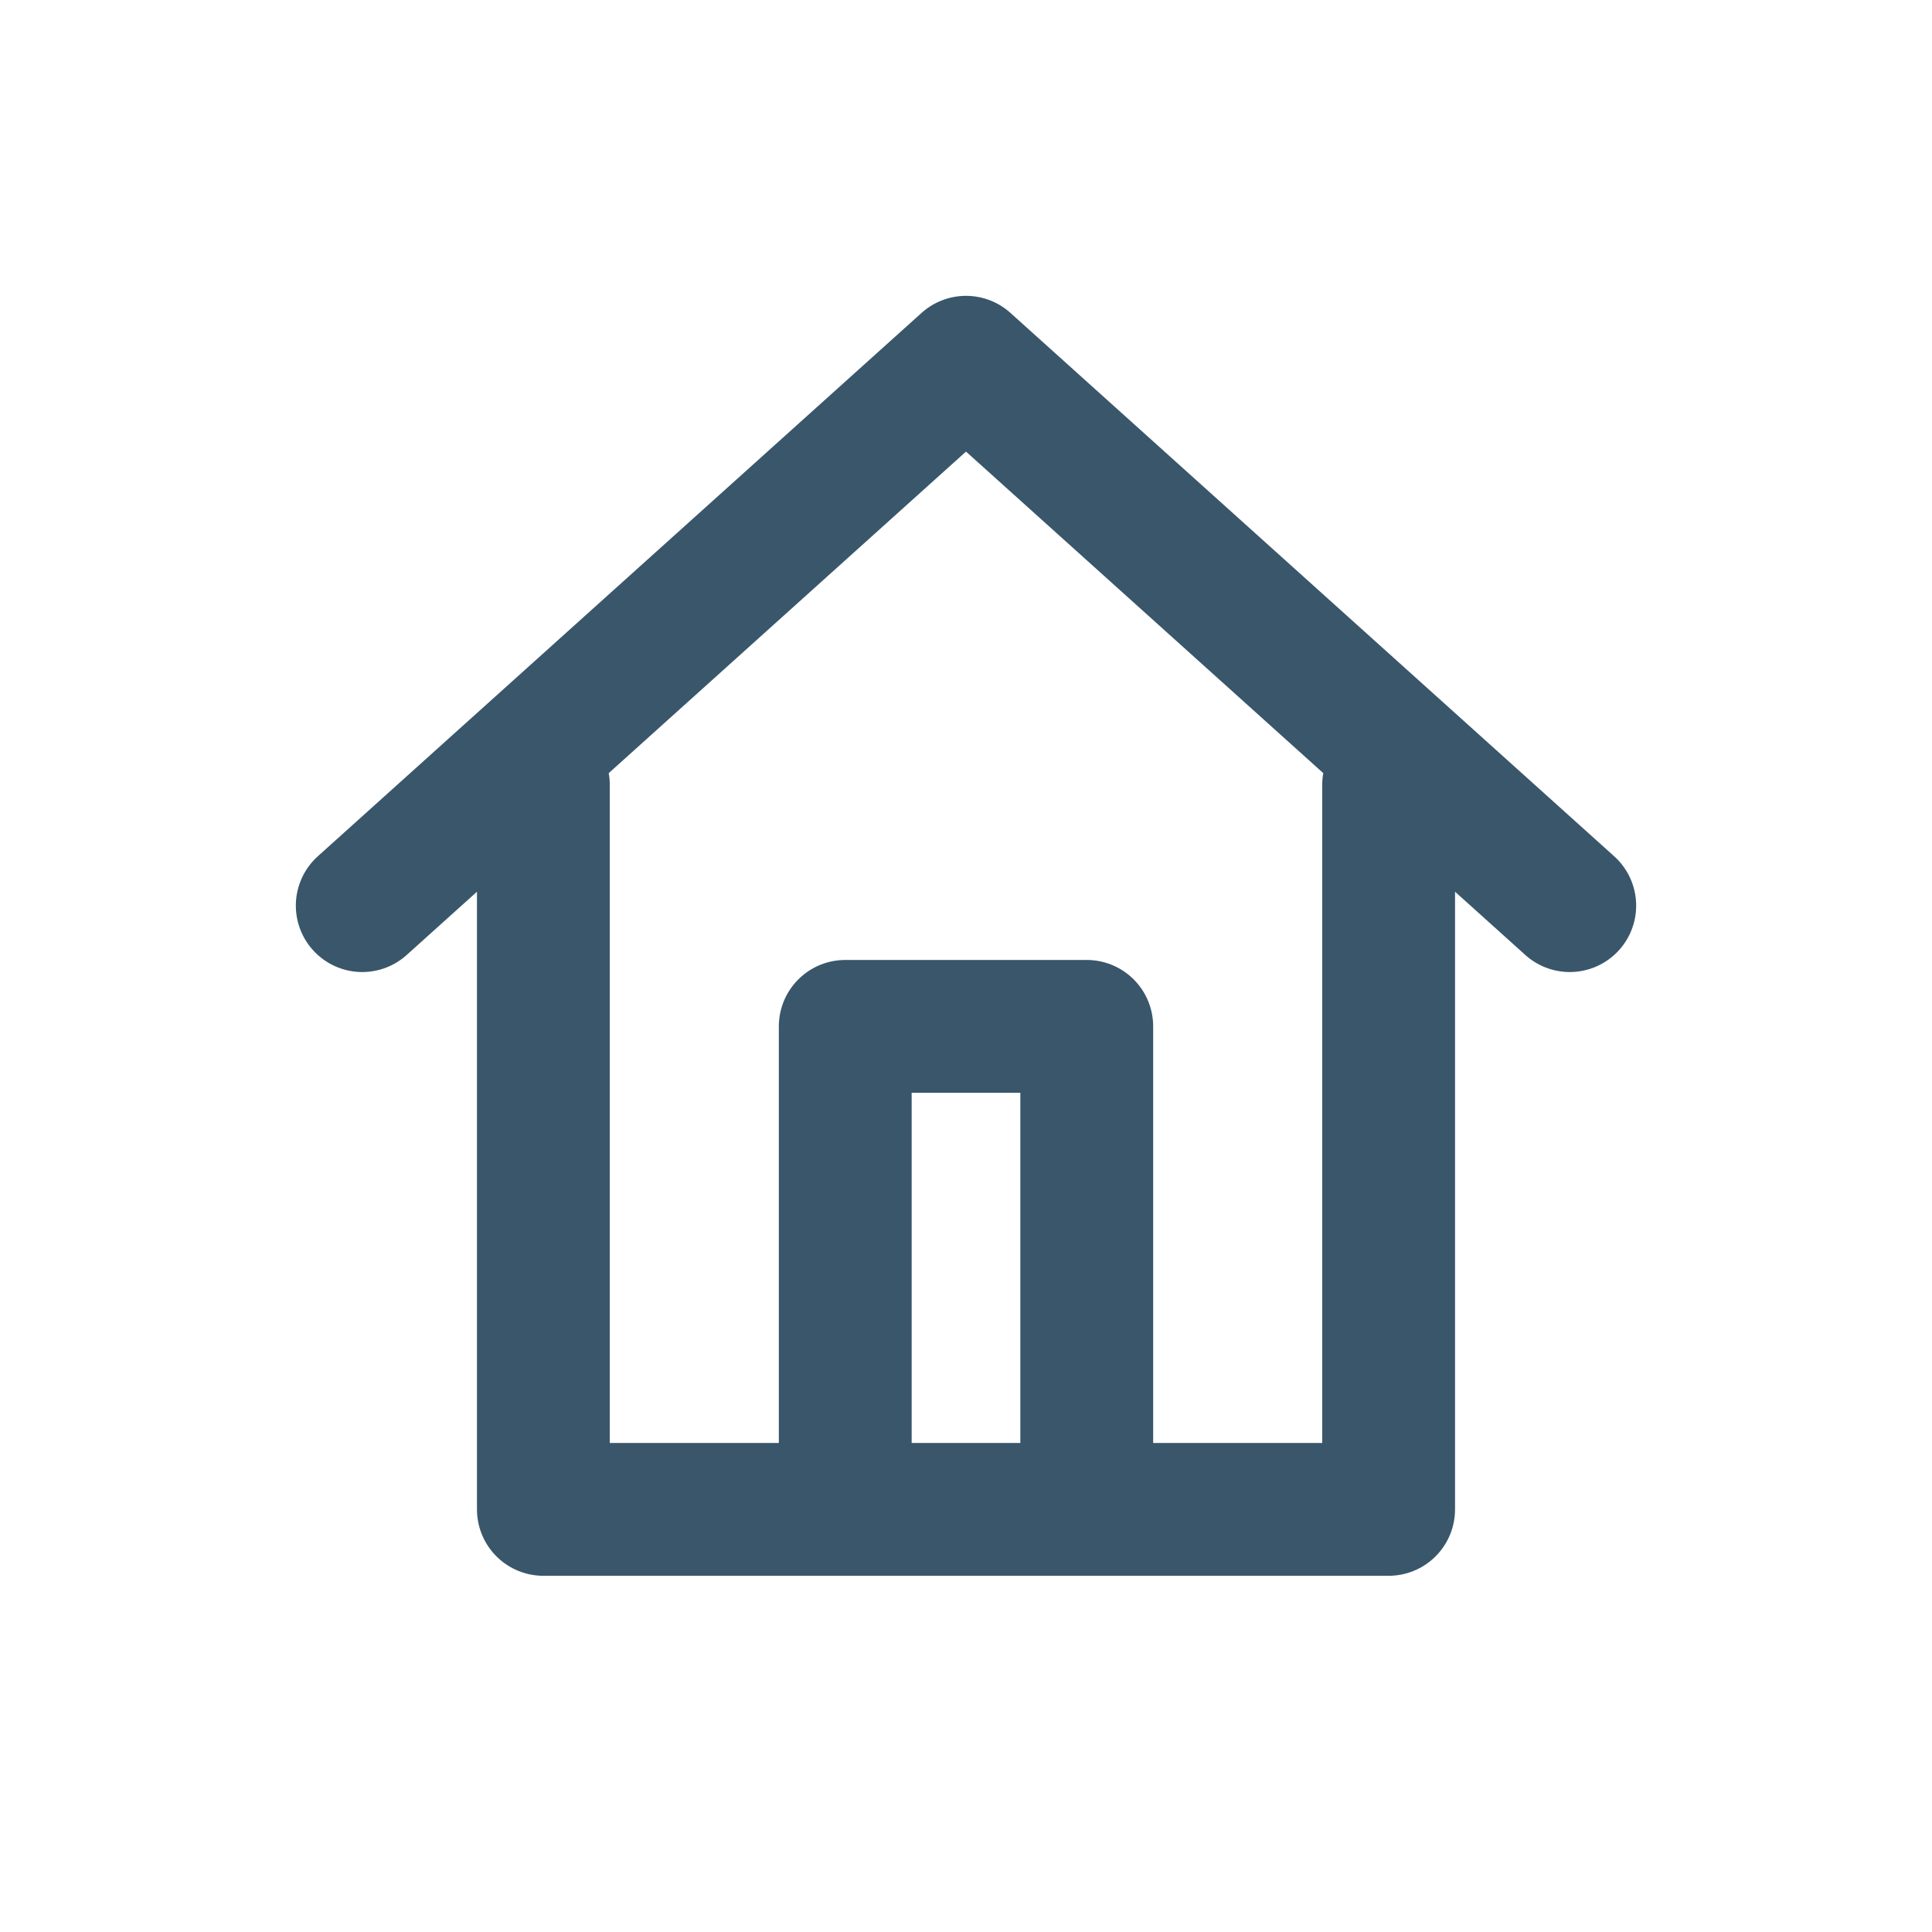
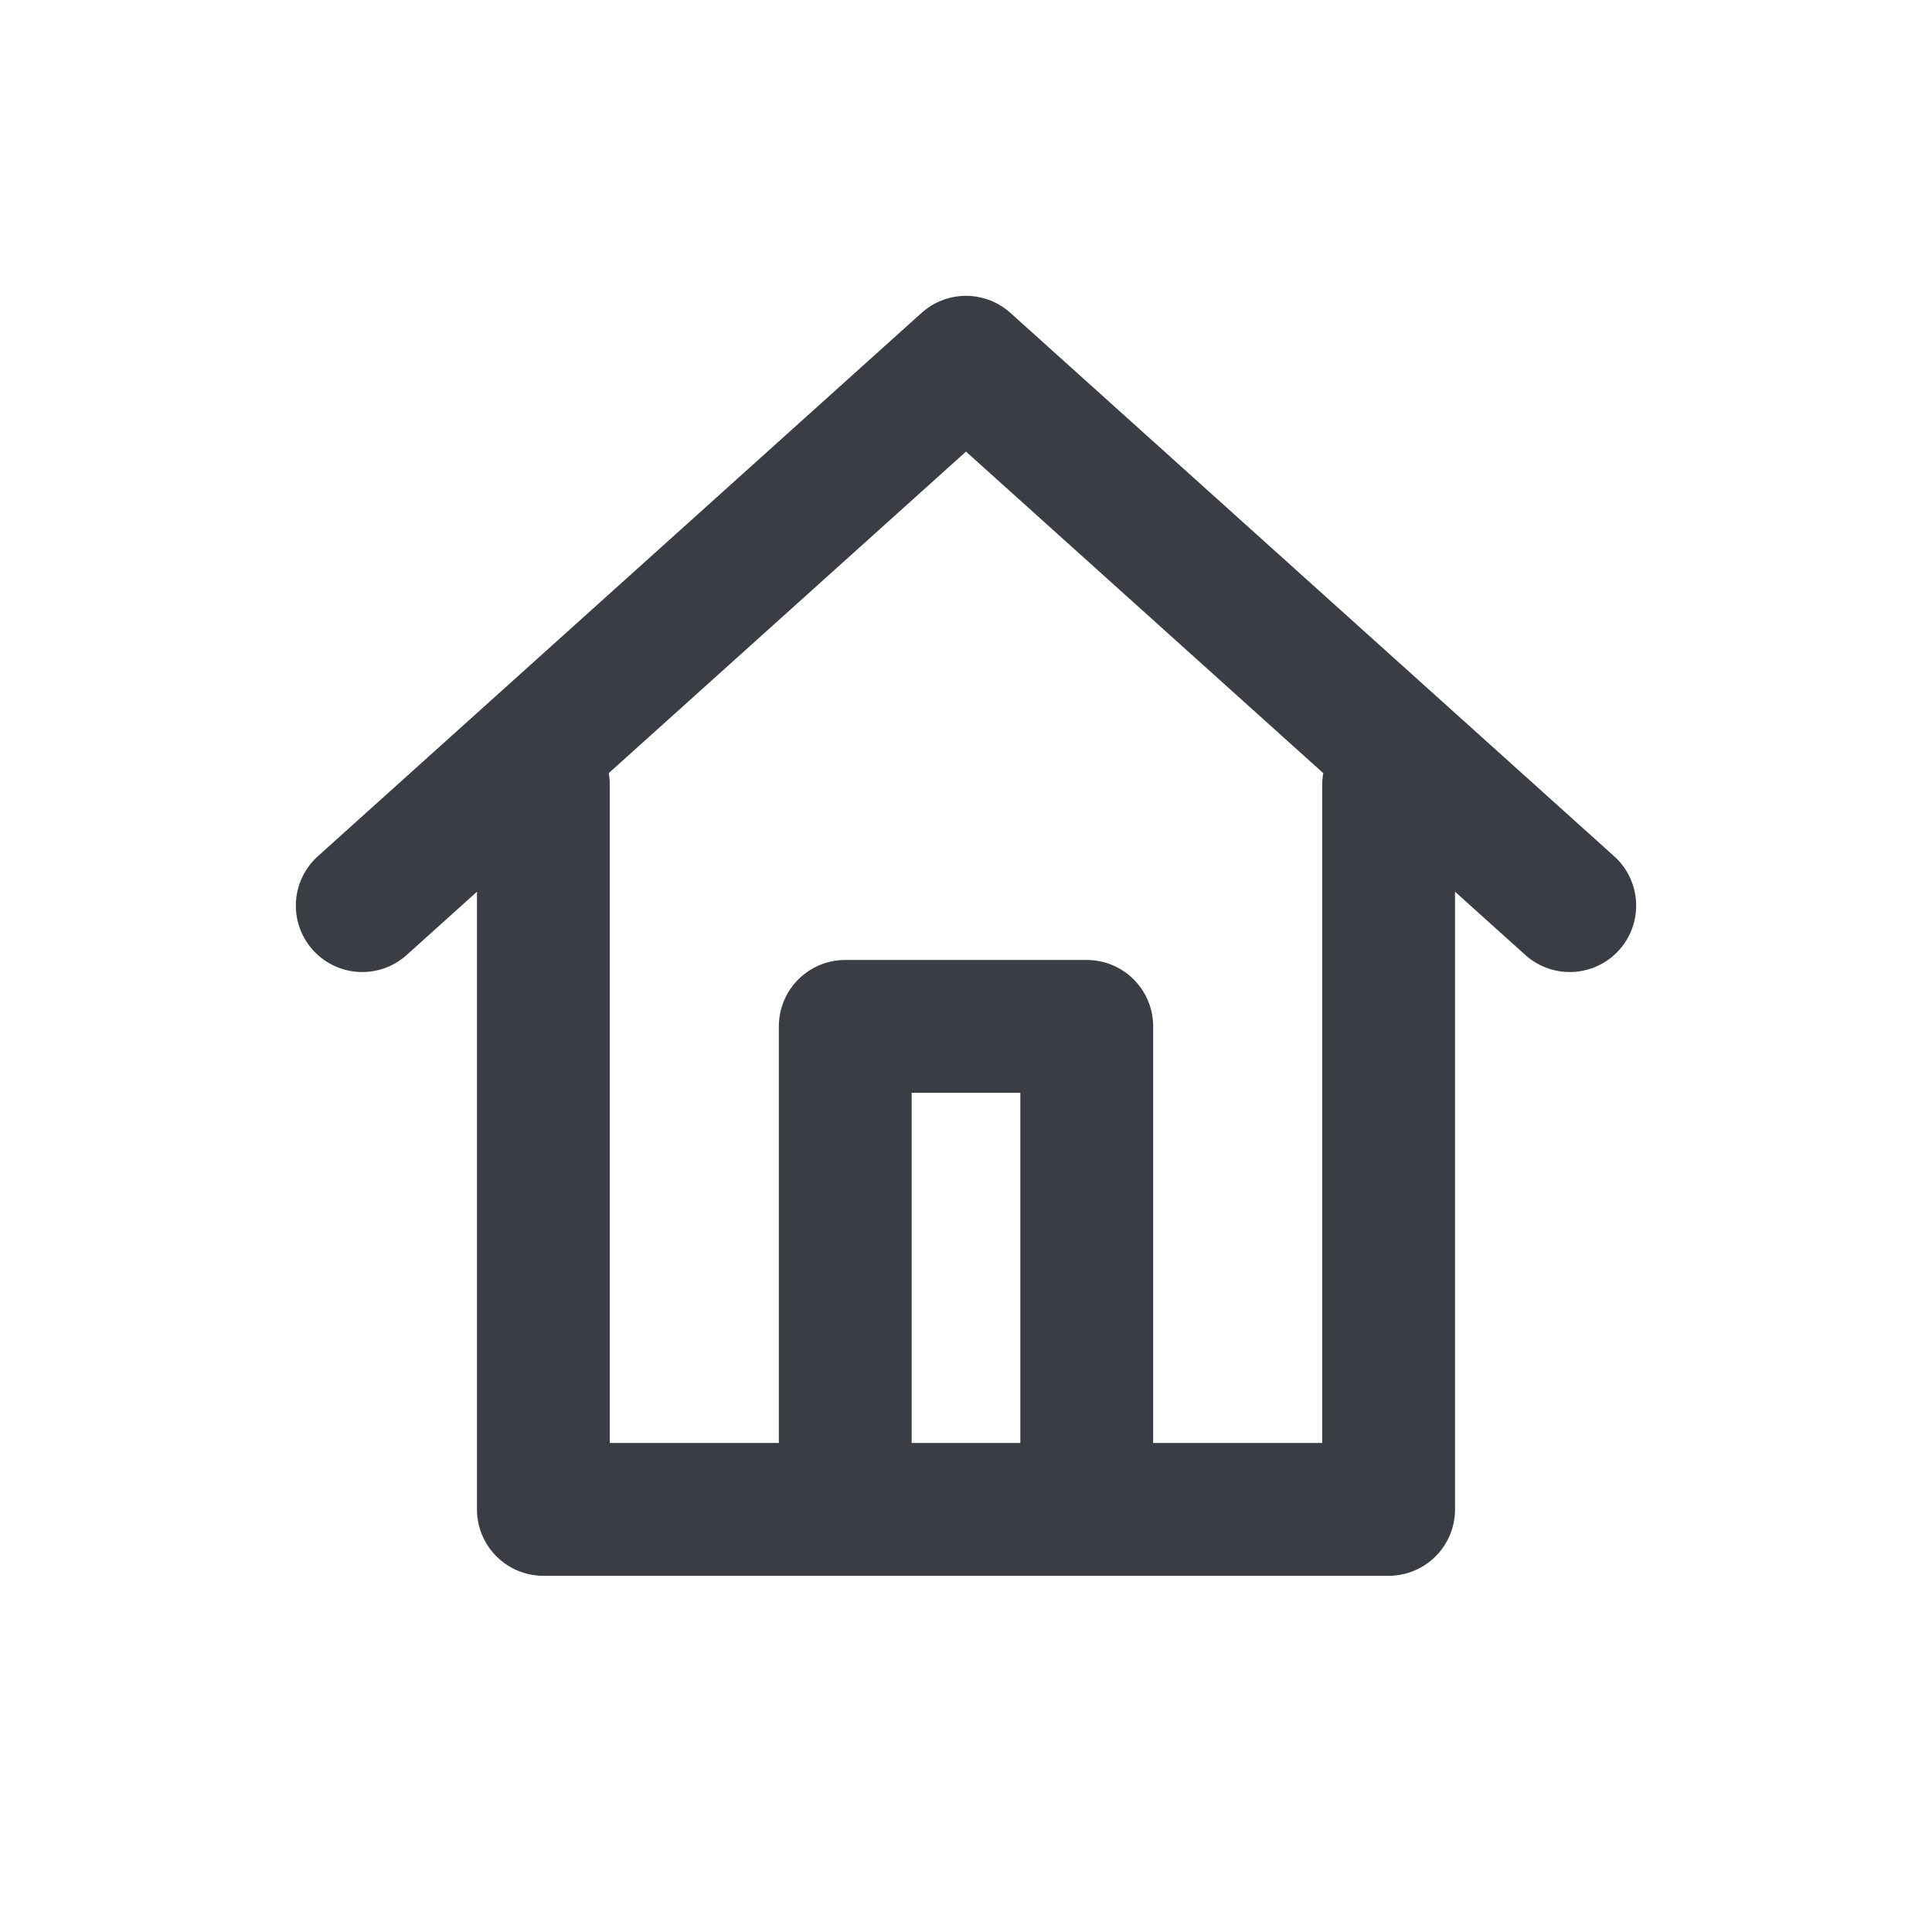
<svg xmlns="http://www.w3.org/2000/svg" viewBox="0 0 64 64">
-   <path d="M22 37l10-9 10 9M25 35v12h14V35M30 47v-8h4v8" fill="none" stroke="#3a566b" stroke-width="2.2" stroke-linecap="round" stroke-linejoin="round" transform="translate(-32 -44) scale(2)" />
+   <path d="M22 37l10-9 10 9M25 35v12h14V35M30 47v-8h4v8" fill="none" stroke="#3a3d44" stroke-width="2.2" stroke-linecap="round" stroke-linejoin="round" transform="translate(-32 -44) scale(2)" />
</svg>
